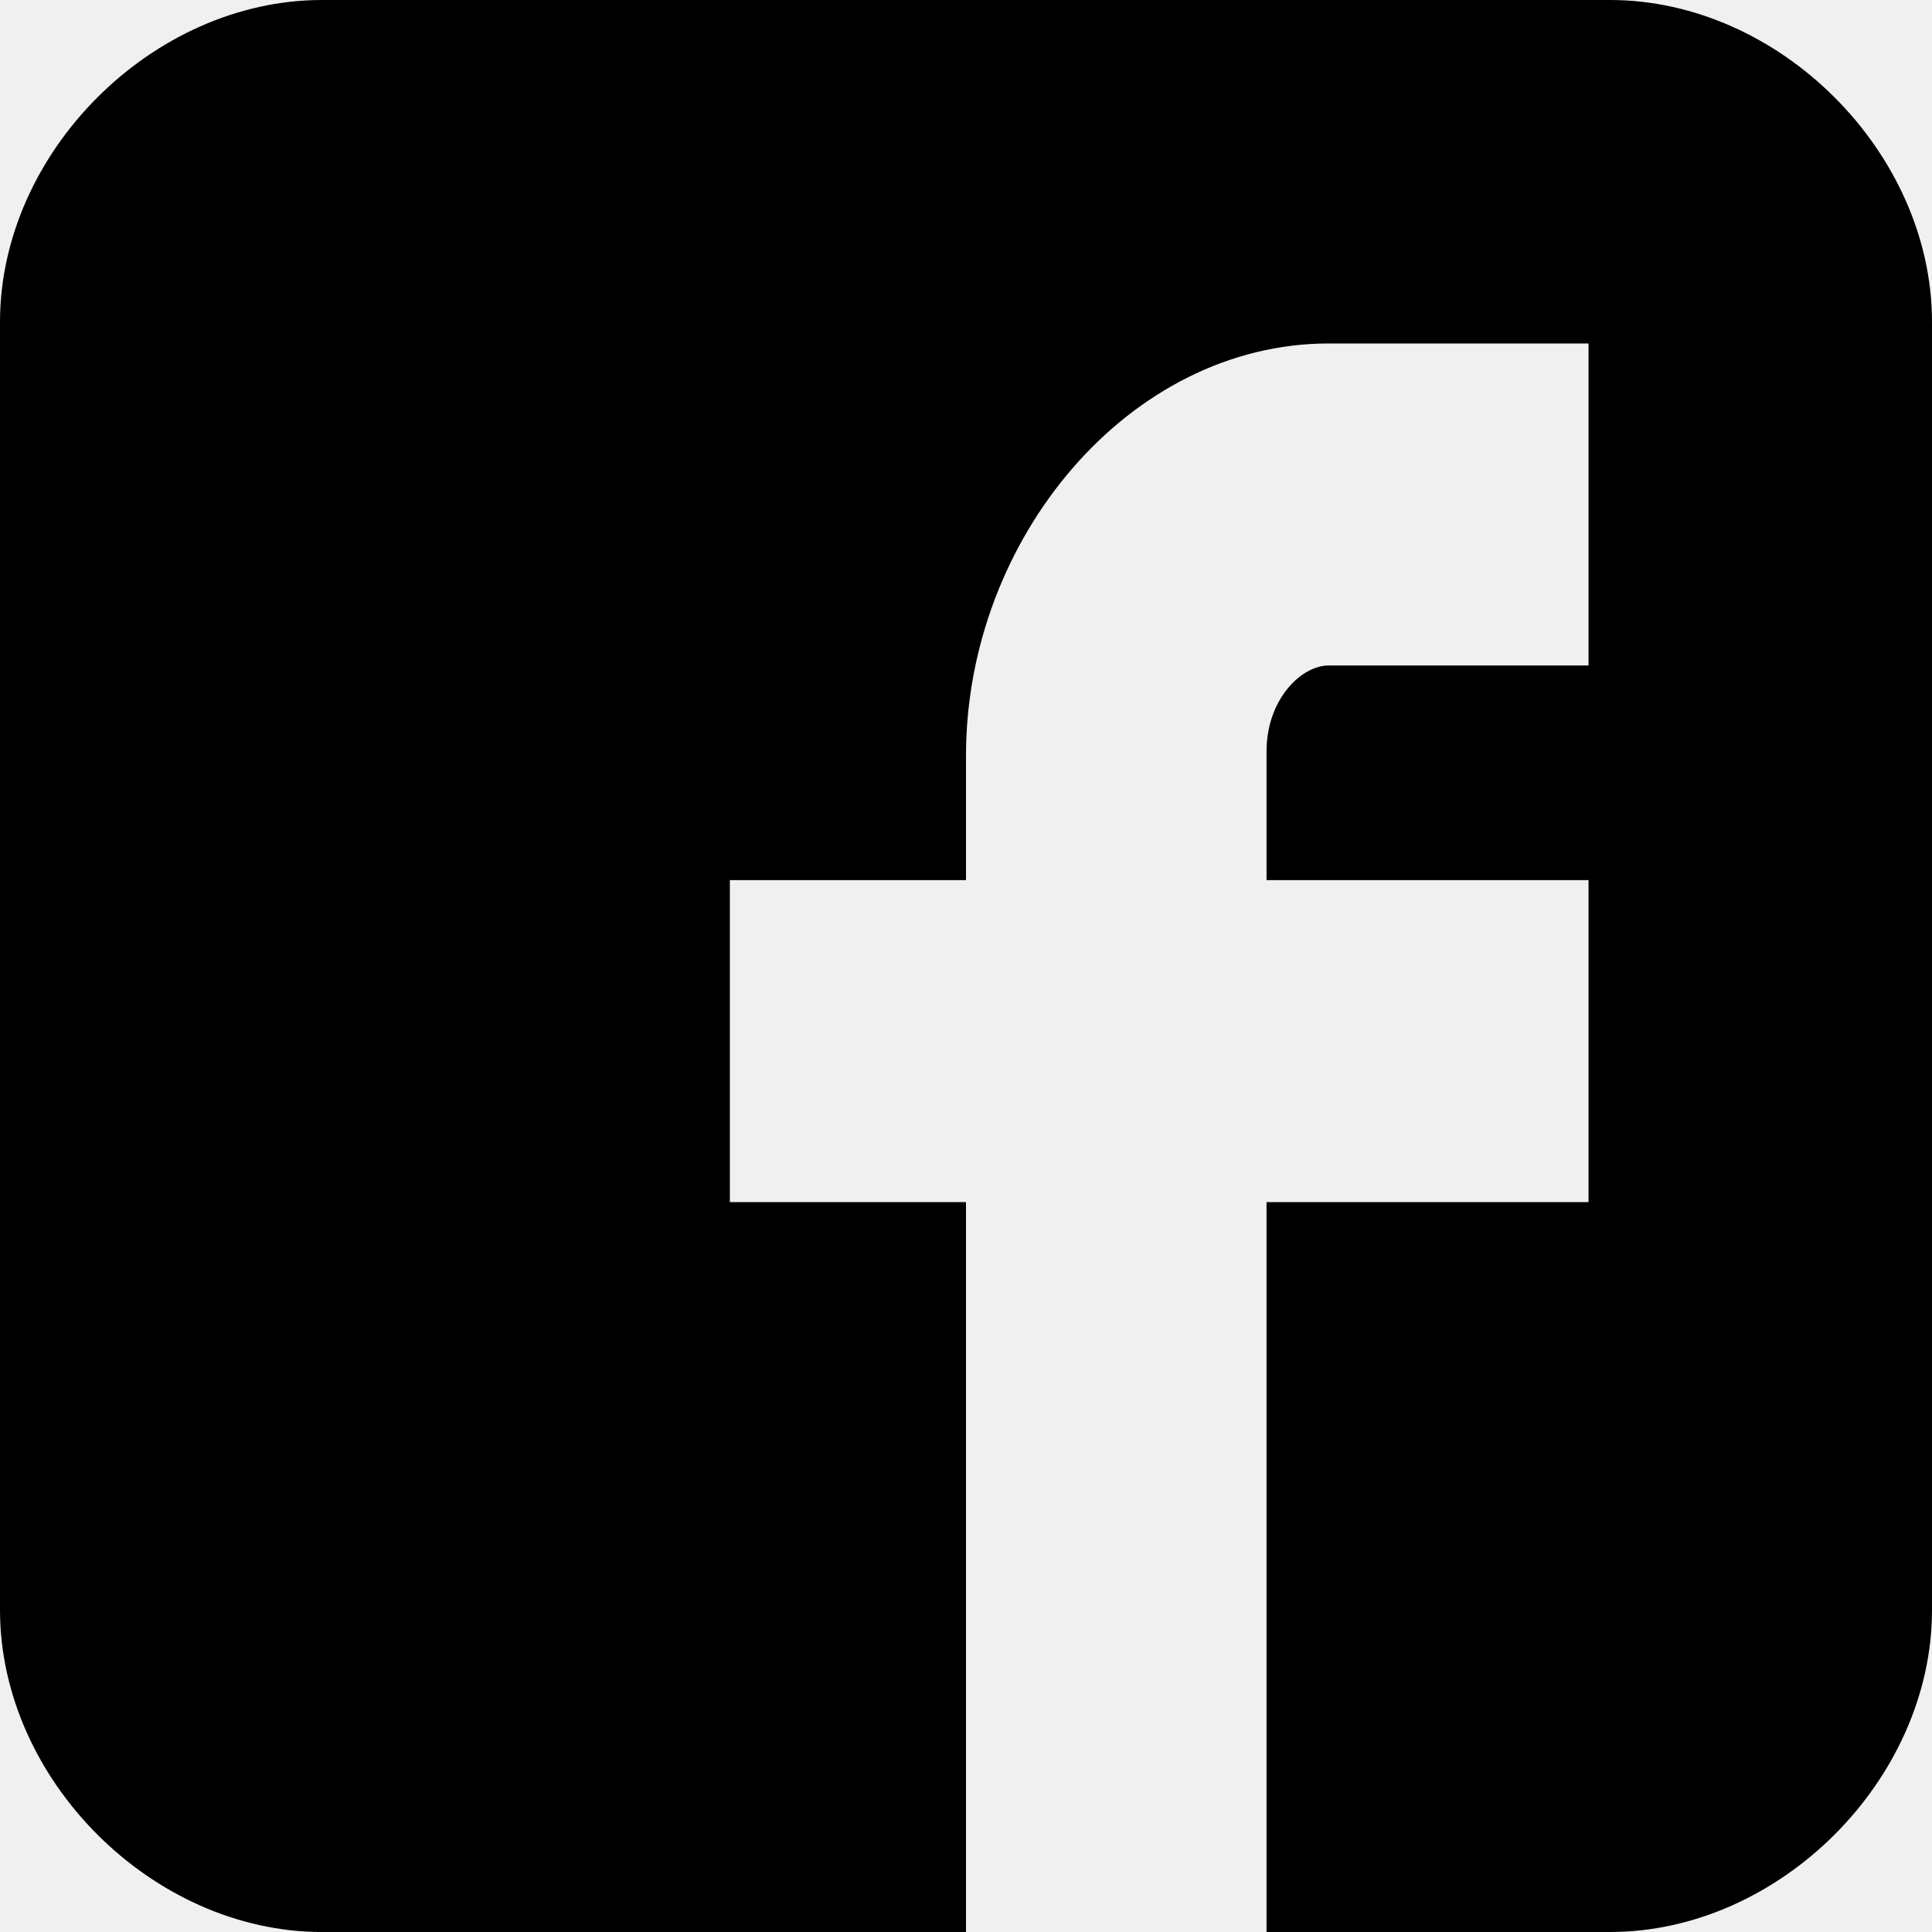
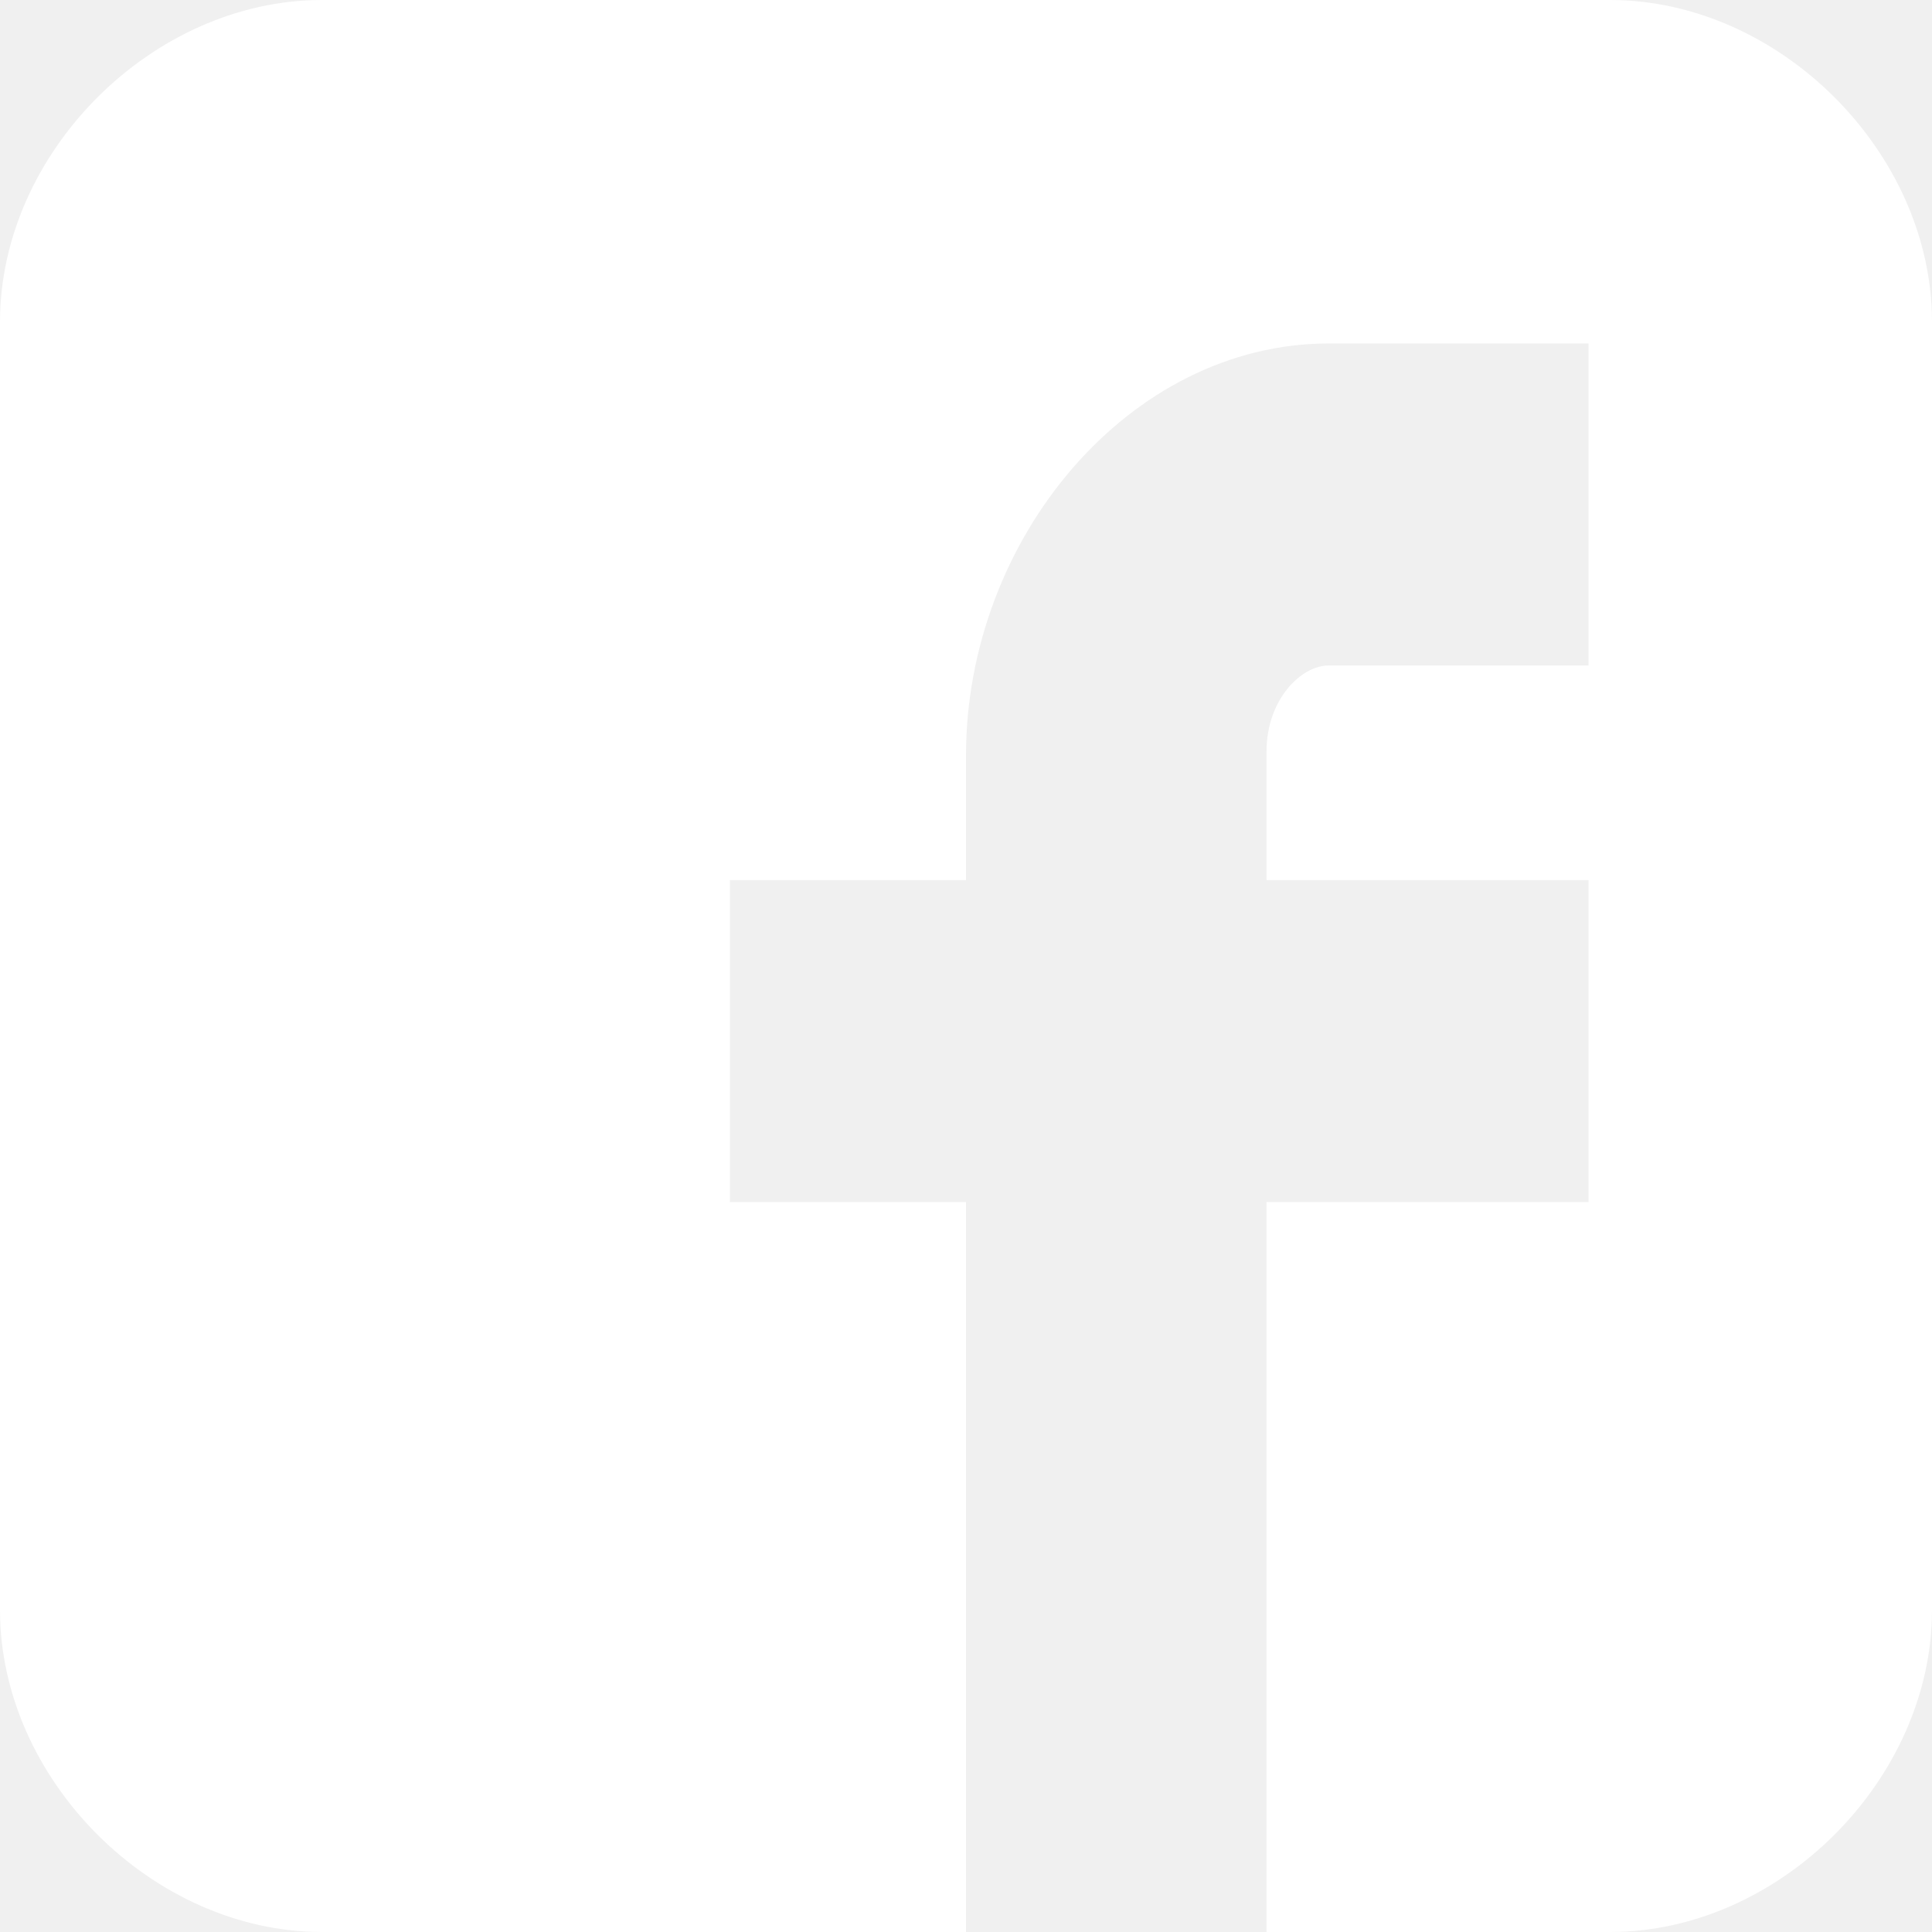
- <svg xmlns="http://www.w3.org/2000/svg" id="Capa_1" style="enable-background:new 0 0 90 90;" version="1.1" viewBox="0 0 90 90" xml:space="preserve">
+ <svg xmlns="http://www.w3.org/2000/svg" id="Capa_1" style="fill:#FFFFFF" version="1.1" viewBox="0 0 90 90" xml:space="preserve">
  <g>
    <g>
      <path d="M90,15c0-7.9-7.1-15-15-15H15C7.1,0,0,7.1,0,15v60c0,7.9,7.1,15,15,15h30V56H34V41h11v-5.8     C45,25.1,52.6,16,61.9,16H74v15H61.9c-1.3,0-2.9,1.6-2.9,4v6h15v15H59v34h16c7.9,0,15-7.1,15-15V15z" id="Facebook__x28_alt_x29_" />
    </g>
  </g>
</svg>
